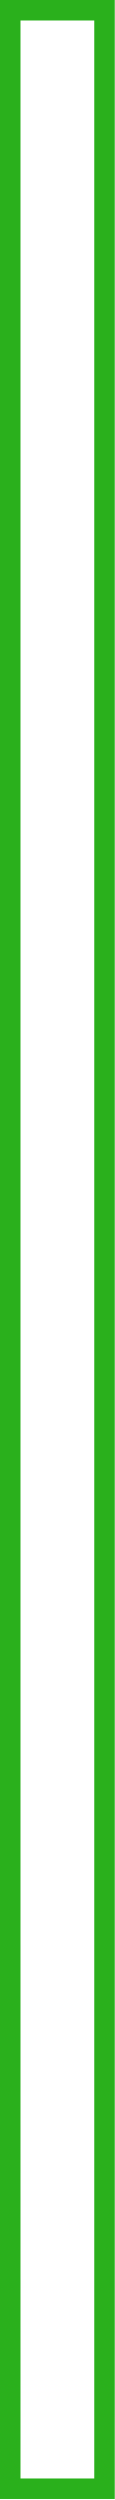
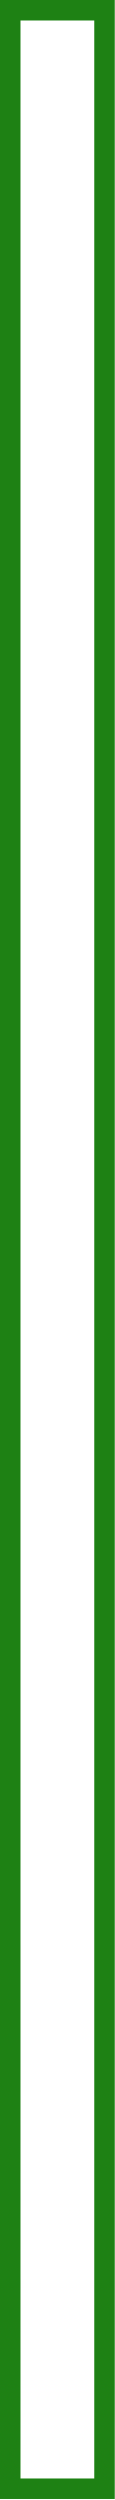
<svg xmlns="http://www.w3.org/2000/svg" width="56" height="1220" viewBox="0 0 56 1220" fill="none">
-   <path d="M5 744V1214.5H51V717.5V627.5V5H5V654.5V744Z" stroke="#2AB01C" stroke-width="10" />
+   <path d="M5 744V1214.5H51V717.5V627.5V5H5V654.5V744Z" stroke="#1e8114" stroke-width="10" />
</svg>
